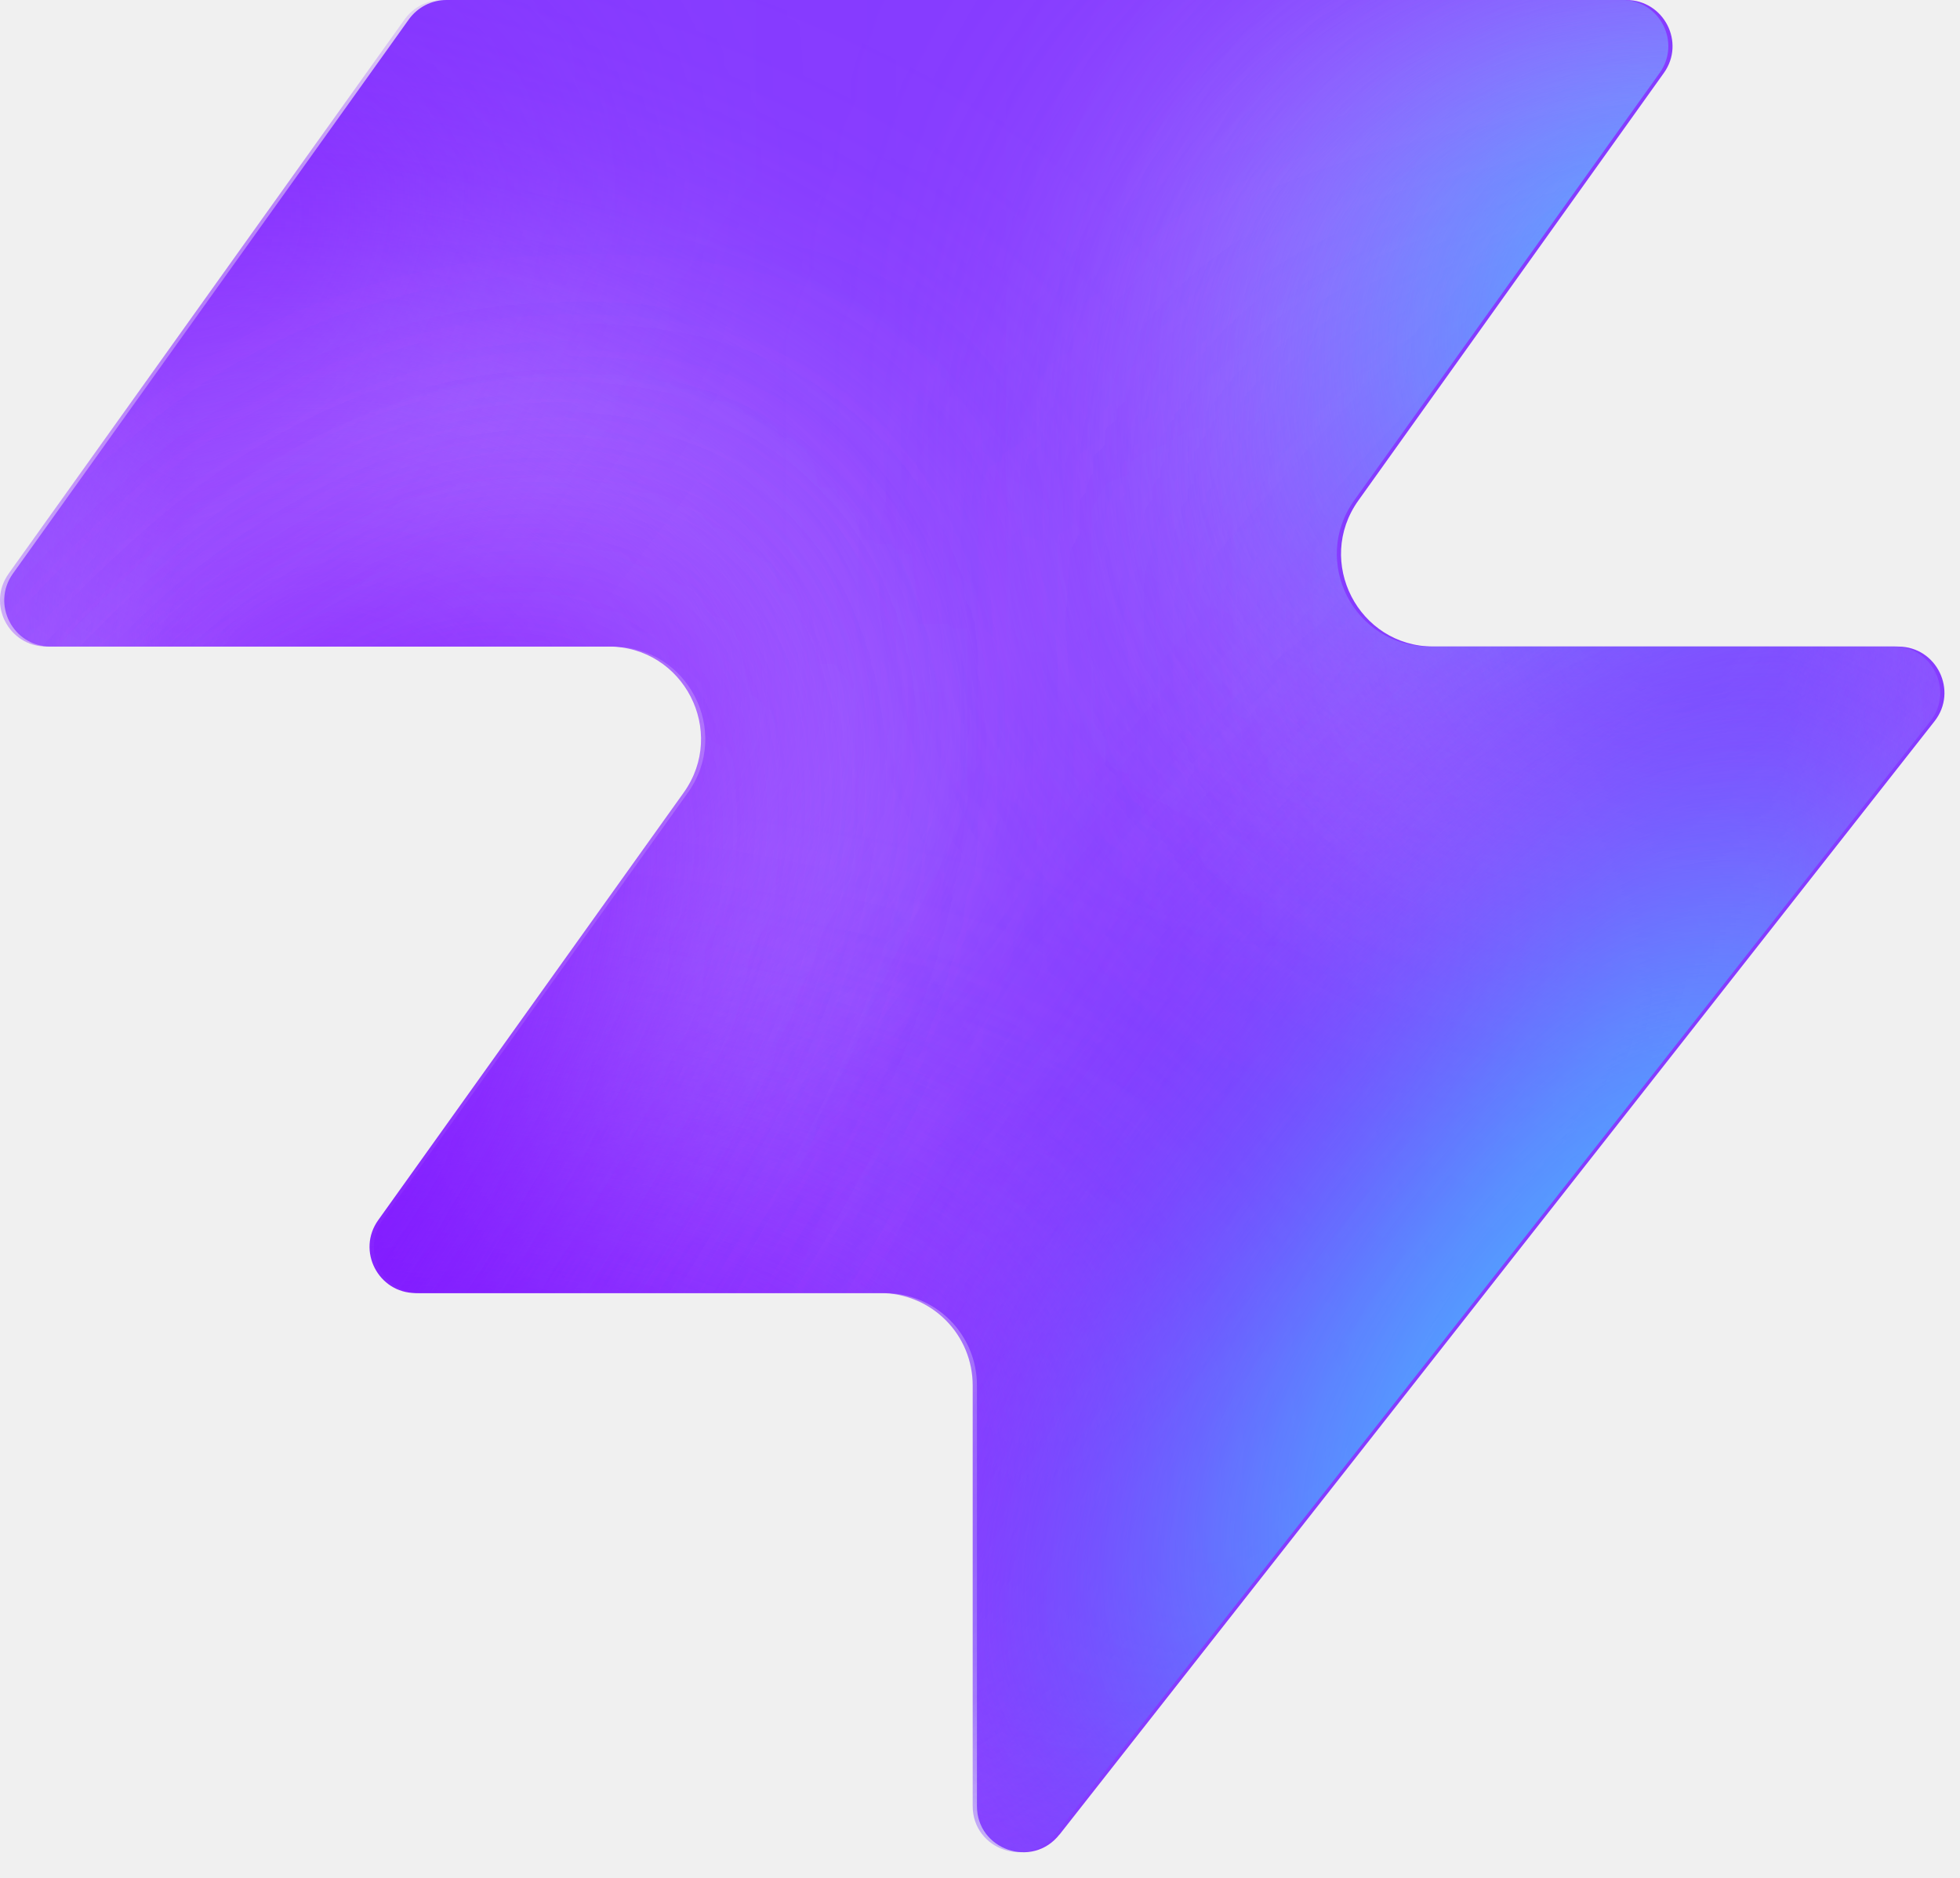
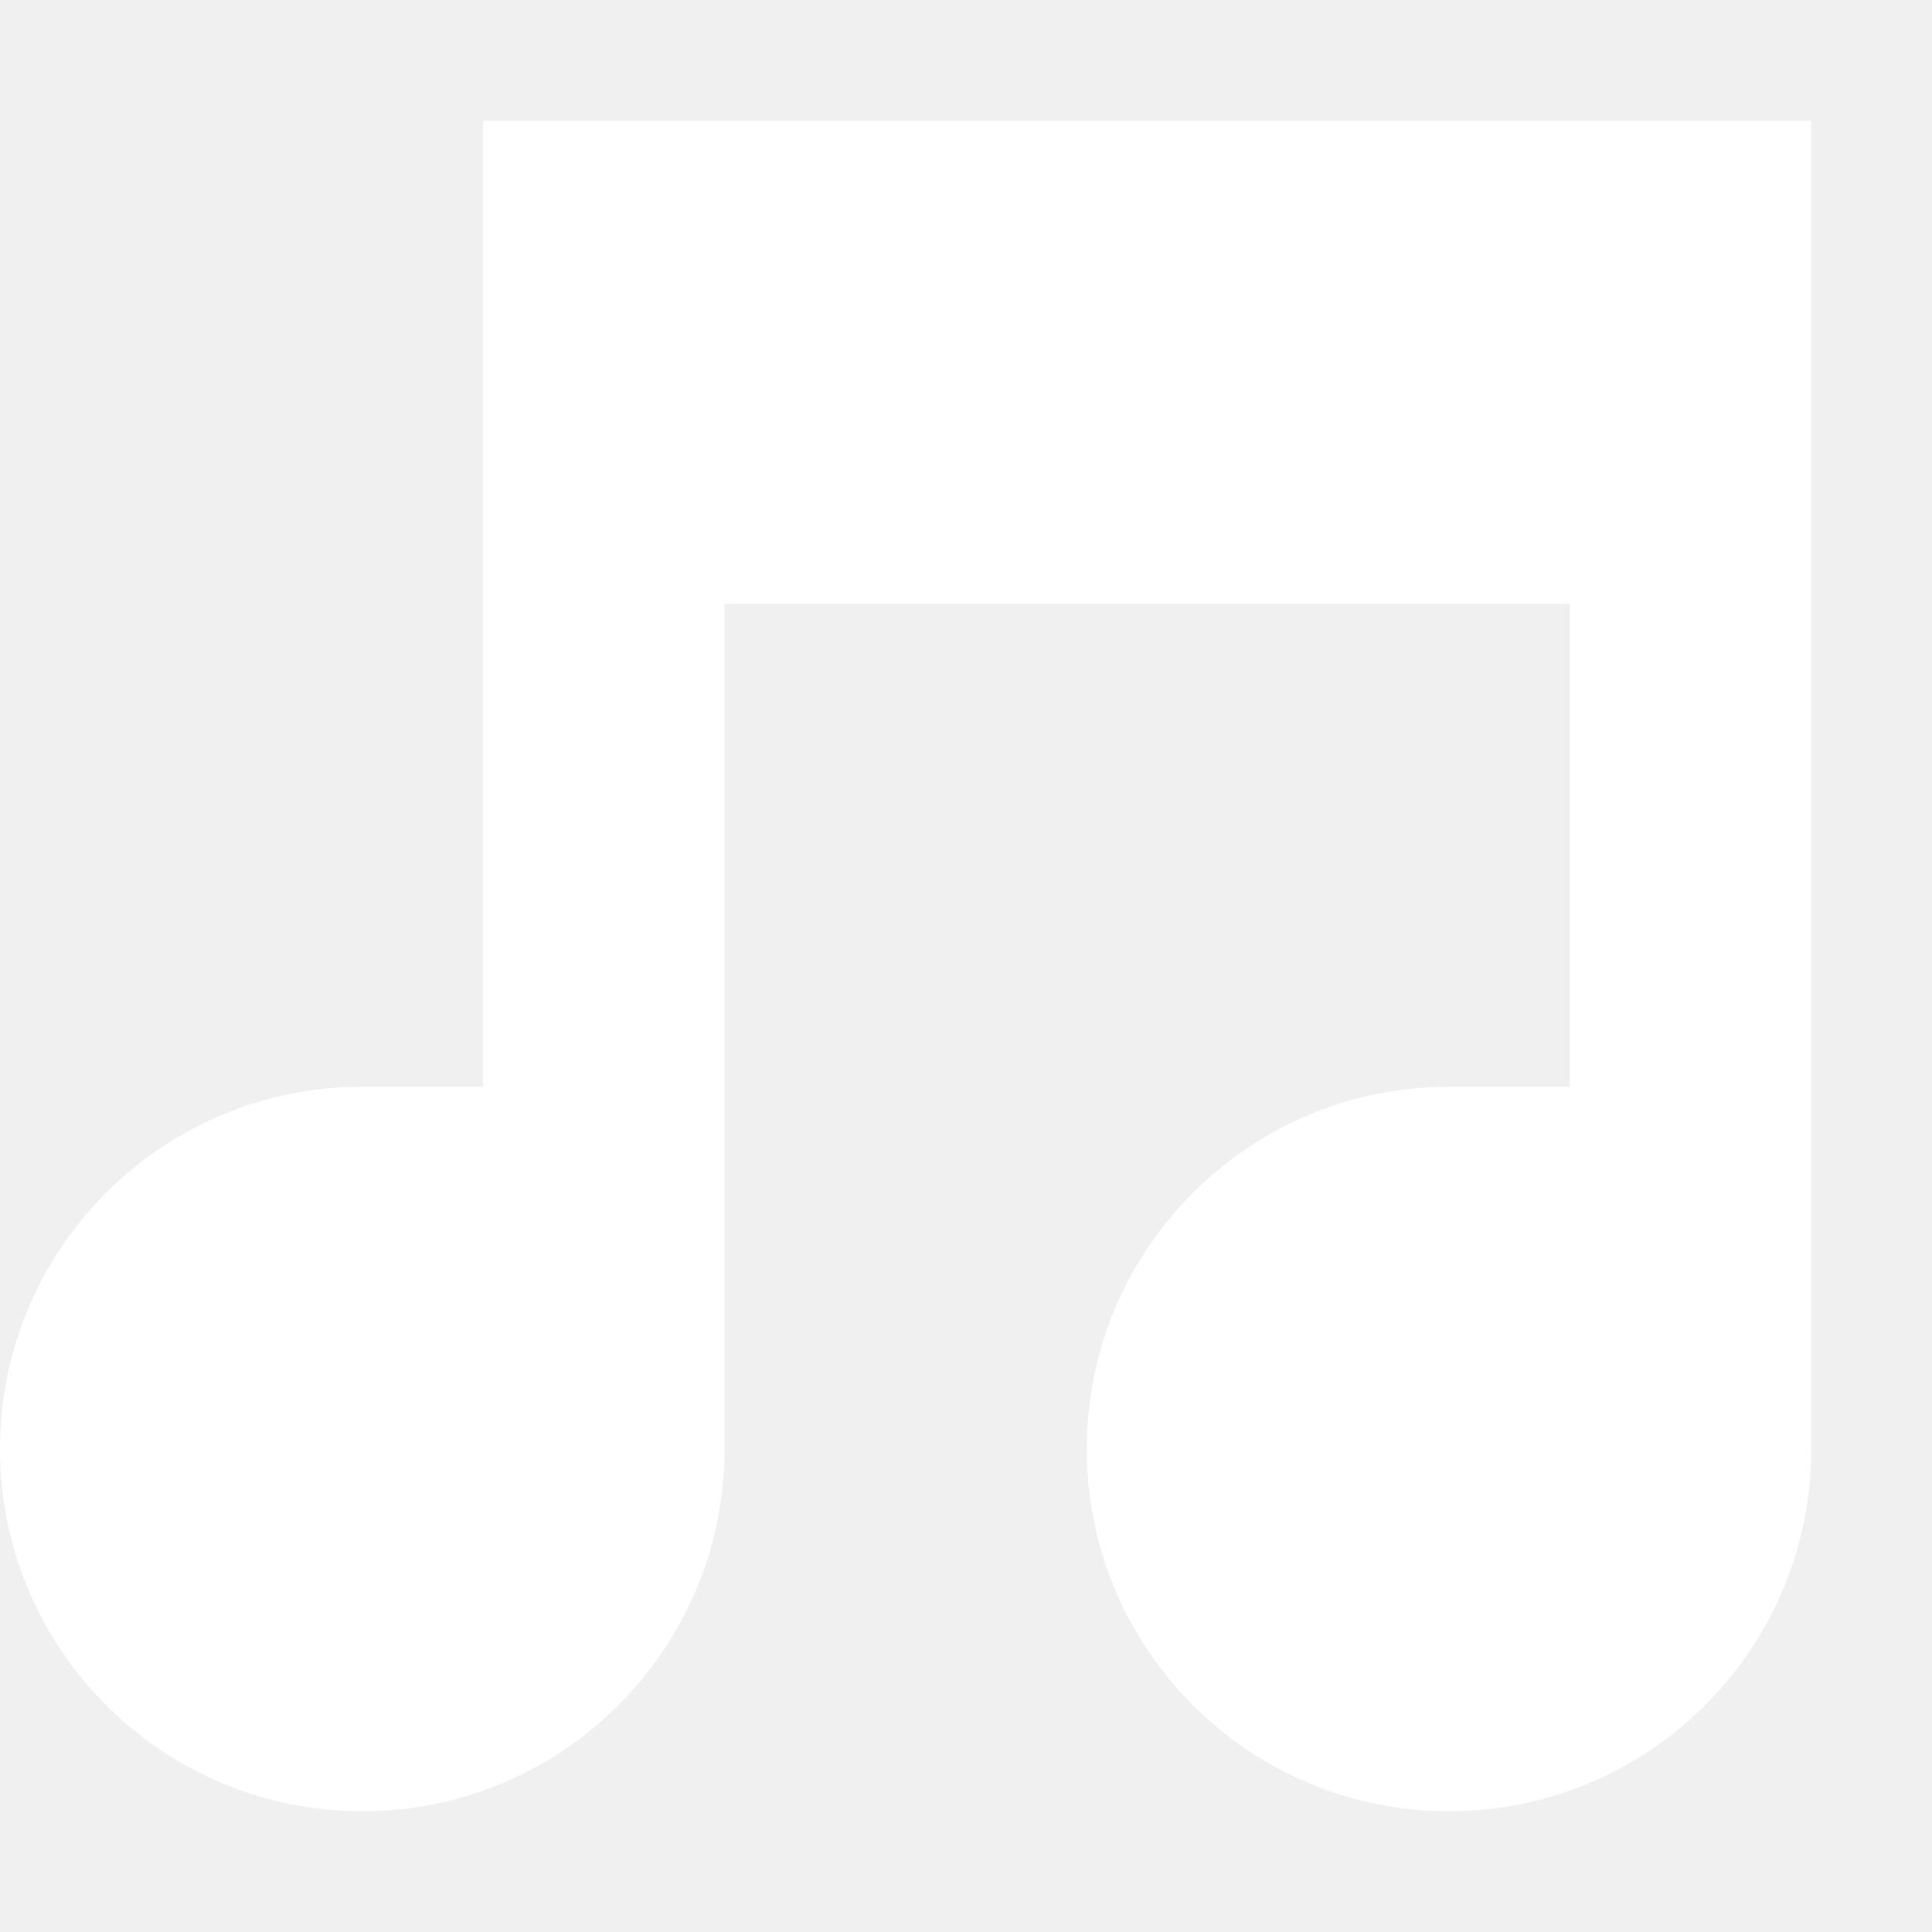
- <svg xmlns="http://www.w3.org/2000/svg" width="48" height="46" fill="none" viewBox="0 0 48 46">
-   <path fill="#863bff" d="M25.946 44.938c-.664.845-2.021.375-2.021-.698V33.937a2.26 2.26 0 0 0-2.262-2.262H10.287c-.92 0-1.456-1.04-.92-1.788l7.48-10.471c1.07-1.497 0-3.578-1.842-3.578H1.237c-.92 0-1.456-1.04-.92-1.788L10.013.474c.214-.297.556-.474.92-.474h28.894c.92 0 1.456 1.04.92 1.788l-7.48 10.471c-1.07 1.498 0 3.579 1.842 3.579h11.377c.943 0 1.473 1.088.89 1.83L25.947 44.94z" style="fill:#863bff;fill:color(display-p3 .525 .23 1);fill-opacity:1" />
-   <mask id="a" width="48" height="46" x="0" y="0" maskUnits="userSpaceOnUse" style="mask-type:alpha">
-     <path fill="#000" d="M25.842 44.938c-.664.844-2.021.375-2.021-.698V33.937a2.26 2.26 0 0 0-2.262-2.262H10.183c-.92 0-1.456-1.04-.92-1.788l7.48-10.471c1.07-1.498 0-3.579-1.842-3.579H1.133c-.92 0-1.456-1.04-.92-1.787L9.91.473c.214-.297.556-.474.92-.474h28.894c.92 0 1.456 1.04.92 1.788l-7.48 10.471c-1.07 1.498 0 3.578 1.842 3.578h11.377c.943 0 1.473 1.088.89 1.832L25.843 44.94z" style="fill:#000;fill-opacity:1" />
-   </mask>
-   <g mask="url(#a)">
-     <g filter="url(#b)">
-       <ellipse cx="5.508" cy="14.704" fill="#ede6ff" rx="5.508" ry="14.704" style="fill:#ede6ff;fill:color(display-p3 .927 .903 1);fill-opacity:1" transform="matrix(.00324 1 1 -.00324 -4.47 31.516)" />
-     </g>
-     <g filter="url(#c)">
-       <ellipse cx="10.399" cy="29.851" fill="#ede6ff" rx="10.399" ry="29.851" style="fill:#ede6ff;fill:color(display-p3 .927 .903 1);fill-opacity:1" transform="matrix(.00324 1 1 -.00324 -39.328 7.883)" />
-     </g>
-     <g filter="url(#d)">
-       <ellipse cx="5.508" cy="30.487" fill="#7e14ff" rx="5.508" ry="30.487" style="fill:#7e14ff;fill:color(display-p3 .492 .077 1);fill-opacity:1" transform="rotate(89.814 -25.913 -14.639)scale(1 -1)" />
-     </g>
-     <g filter="url(#e)">
-       <ellipse cx="5.508" cy="30.599" fill="#7e14ff" rx="5.508" ry="30.599" style="fill:#7e14ff;fill:color(display-p3 .492 .077 1);fill-opacity:1" transform="rotate(89.814 -32.644 -3.334)scale(1 -1)" />
-     </g>
-     <g filter="url(#f)">
-       <ellipse cx="5.508" cy="30.599" fill="#7e14ff" rx="5.508" ry="30.599" style="fill:#7e14ff;fill:color(display-p3 .492 .077 1);fill-opacity:1" transform="matrix(.00324 1 1 -.00324 -34.34 30.47)" />
-     </g>
-     <g filter="url(#g)">
-       <ellipse cx="14.072" cy="22.078" fill="#ede6ff" rx="14.072" ry="22.078" style="fill:#ede6ff;fill:color(display-p3 .927 .903 1);fill-opacity:1" transform="rotate(93.35 24.506 48.493)scale(-1 1)" />
-     </g>
-     <g filter="url(#h)">
-       <ellipse cx="3.47" cy="21.501" fill="#7e14ff" rx="3.47" ry="21.501" style="fill:#7e14ff;fill:color(display-p3 .492 .077 1);fill-opacity:1" transform="rotate(89.009 28.708 47.59)scale(-1 1)" />
-     </g>
-     <g filter="url(#i)">
-       <ellipse cx="3.47" cy="21.501" fill="#7e14ff" rx="3.47" ry="21.501" style="fill:#7e14ff;fill:color(display-p3 .492 .077 1);fill-opacity:1" transform="rotate(89.009 28.708 47.59)scale(-1 1)" />
-     </g>
-     <g filter="url(#j)">
-       <ellipse cx=".387" cy="8.972" fill="#7e14ff" rx="4.407" ry="29.108" style="fill:#7e14ff;fill:color(display-p3 .492 .077 1);fill-opacity:1" transform="rotate(39.51 .387 8.972)" />
-     </g>
-     <g filter="url(#k)">
-       <ellipse cx="47.523" cy="-6.092" fill="#7e14ff" rx="4.407" ry="29.108" style="fill:#7e14ff;fill:color(display-p3 .492 .077 1);fill-opacity:1" transform="rotate(37.892 47.523 -6.092)" />
-     </g>
-     <g filter="url(#l)">
-       <ellipse cx="41.412" cy="6.333" fill="#47bfff" rx="5.971" ry="9.665" style="fill:#47bfff;fill:color(display-p3 .28 .748 1);fill-opacity:1" transform="rotate(37.892 41.412 6.333)" />
-     </g>
-     <g filter="url(#m)">
-       <ellipse cx="-1.879" cy="38.332" fill="#7e14ff" rx="4.407" ry="29.108" style="fill:#7e14ff;fill:color(display-p3 .492 .077 1);fill-opacity:1" transform="rotate(37.892 -1.88 38.332)" />
-     </g>
-     <g filter="url(#n)">
-       <ellipse cx="-1.879" cy="38.332" fill="#7e14ff" rx="4.407" ry="29.108" style="fill:#7e14ff;fill:color(display-p3 .492 .077 1);fill-opacity:1" transform="rotate(37.892 -1.88 38.332)" />
-     </g>
-     <g filter="url(#o)">
-       <ellipse cx="35.651" cy="29.907" fill="#7e14ff" rx="4.407" ry="29.108" style="fill:#7e14ff;fill:color(display-p3 .492 .077 1);fill-opacity:1" transform="rotate(37.892 35.651 29.907)" />
-     </g>
-     <g filter="url(#p)">
-       <ellipse cx="38.418" cy="32.4" fill="#47bfff" rx="5.971" ry="15.297" style="fill:#47bfff;fill:color(display-p3 .28 .748 1);fill-opacity:1" transform="rotate(37.892 38.418 32.4)" />
-     </g>
-   </g>
-   <defs>
-     <filter id="b" width="60.045" height="41.654" x="-19.77" y="16.149" color-interpolation-filters="sRGB" filterUnits="userSpaceOnUse">
-       <feFlood flood-opacity="0" result="BackgroundImageFix" />
-       <feBlend in="SourceGraphic" in2="BackgroundImageFix" result="shape" />
-       <feGaussianBlur result="effect1_foregroundBlur_2002_17158" stdDeviation="7.659" />
-     </filter>
-     <filter id="c" width="90.34" height="51.437" x="-54.613" y="-7.533" color-interpolation-filters="sRGB" filterUnits="userSpaceOnUse">
-       <feFlood flood-opacity="0" result="BackgroundImageFix" />
-       <feBlend in="SourceGraphic" in2="BackgroundImageFix" result="shape" />
-       <feGaussianBlur result="effect1_foregroundBlur_2002_17158" stdDeviation="7.659" />
-     </filter>
-     <filter id="d" width="79.355" height="29.4" x="-49.64" y="2.03" color-interpolation-filters="sRGB" filterUnits="userSpaceOnUse">
-       <feFlood flood-opacity="0" result="BackgroundImageFix" />
-       <feBlend in="SourceGraphic" in2="BackgroundImageFix" result="shape" />
-       <feGaussianBlur result="effect1_foregroundBlur_2002_17158" stdDeviation="4.596" />
-     </filter>
-     <filter id="e" width="79.579" height="29.4" x="-45.045" y="20.029" color-interpolation-filters="sRGB" filterUnits="userSpaceOnUse">
-       <feFlood flood-opacity="0" result="BackgroundImageFix" />
-       <feBlend in="SourceGraphic" in2="BackgroundImageFix" result="shape" />
-       <feGaussianBlur result="effect1_foregroundBlur_2002_17158" stdDeviation="4.596" />
-     </filter>
-     <filter id="f" width="79.579" height="29.4" x="-43.513" y="21.178" color-interpolation-filters="sRGB" filterUnits="userSpaceOnUse">
-       <feFlood flood-opacity="0" result="BackgroundImageFix" />
-       <feBlend in="SourceGraphic" in2="BackgroundImageFix" result="shape" />
-       <feGaussianBlur result="effect1_foregroundBlur_2002_17158" stdDeviation="4.596" />
-     </filter>
-     <filter id="g" width="74.749" height="58.852" x="15.756" y="-17.901" color-interpolation-filters="sRGB" filterUnits="userSpaceOnUse">
-       <feFlood flood-opacity="0" result="BackgroundImageFix" />
-       <feBlend in="SourceGraphic" in2="BackgroundImageFix" result="shape" />
-       <feGaussianBlur result="effect1_foregroundBlur_2002_17158" stdDeviation="7.659" />
-     </filter>
-     <filter id="h" width="61.377" height="25.362" x="23.548" y="2.284" color-interpolation-filters="sRGB" filterUnits="userSpaceOnUse">
-       <feFlood flood-opacity="0" result="BackgroundImageFix" />
-       <feBlend in="SourceGraphic" in2="BackgroundImageFix" result="shape" />
-       <feGaussianBlur result="effect1_foregroundBlur_2002_17158" stdDeviation="4.596" />
-     </filter>
-     <filter id="i" width="61.377" height="25.362" x="23.548" y="2.284" color-interpolation-filters="sRGB" filterUnits="userSpaceOnUse">
-       <feFlood flood-opacity="0" result="BackgroundImageFix" />
-       <feBlend in="SourceGraphic" in2="BackgroundImageFix" result="shape" />
-       <feGaussianBlur result="effect1_foregroundBlur_2002_17158" stdDeviation="4.596" />
-     </filter>
-     <filter id="j" width="56.045" height="63.649" x="-27.636" y="-22.853" color-interpolation-filters="sRGB" filterUnits="userSpaceOnUse">
-       <feFlood flood-opacity="0" result="BackgroundImageFix" />
-       <feBlend in="SourceGraphic" in2="BackgroundImageFix" result="shape" />
-       <feGaussianBlur result="effect1_foregroundBlur_2002_17158" stdDeviation="4.596" />
-     </filter>
-     <filter id="k" width="54.814" height="64.646" x="20.116" y="-38.415" color-interpolation-filters="sRGB" filterUnits="userSpaceOnUse">
-       <feFlood flood-opacity="0" result="BackgroundImageFix" />
-       <feBlend in="SourceGraphic" in2="BackgroundImageFix" result="shape" />
-       <feGaussianBlur result="effect1_foregroundBlur_2002_17158" stdDeviation="4.596" />
-     </filter>
-     <filter id="l" width="33.541" height="35.313" x="24.641" y="-11.323" color-interpolation-filters="sRGB" filterUnits="userSpaceOnUse">
-       <feFlood flood-opacity="0" result="BackgroundImageFix" />
-       <feBlend in="SourceGraphic" in2="BackgroundImageFix" result="shape" />
-       <feGaussianBlur result="effect1_foregroundBlur_2002_17158" stdDeviation="4.596" />
-     </filter>
-     <filter id="m" width="54.814" height="64.646" x="-29.286" y="6.009" color-interpolation-filters="sRGB" filterUnits="userSpaceOnUse">
-       <feFlood flood-opacity="0" result="BackgroundImageFix" />
-       <feBlend in="SourceGraphic" in2="BackgroundImageFix" result="shape" />
-       <feGaussianBlur result="effect1_foregroundBlur_2002_17158" stdDeviation="4.596" />
-     </filter>
-     <filter id="n" width="54.814" height="64.646" x="-29.286" y="6.009" color-interpolation-filters="sRGB" filterUnits="userSpaceOnUse">
-       <feFlood flood-opacity="0" result="BackgroundImageFix" />
-       <feBlend in="SourceGraphic" in2="BackgroundImageFix" result="shape" />
-       <feGaussianBlur result="effect1_foregroundBlur_2002_17158" stdDeviation="4.596" />
-     </filter>
-     <filter id="o" width="54.814" height="64.646" x="8.244" y="-2.416" color-interpolation-filters="sRGB" filterUnits="userSpaceOnUse">
-       <feFlood flood-opacity="0" result="BackgroundImageFix" />
-       <feBlend in="SourceGraphic" in2="BackgroundImageFix" result="shape" />
-       <feGaussianBlur result="effect1_foregroundBlur_2002_17158" stdDeviation="4.596" />
-     </filter>
-     <filter id="p" width="39.409" height="43.623" x="18.713" y="10.588" color-interpolation-filters="sRGB" filterUnits="userSpaceOnUse">
-       <feFlood flood-opacity="0" result="BackgroundImageFix" />
-       <feBlend in="SourceGraphic" in2="BackgroundImageFix" result="shape" />
-       <feGaussianBlur result="effect1_foregroundBlur_2002_17158" stdDeviation="4.596" />
-     </filter>
-   </defs>
+ <svg xmlns="http://www.w3.org/2000/svg" width="800px" height="800px" viewBox="0 0 16 16" fill="none">
+   <path d="M15 1H4V9H3C1.343 9 0 10.343 0 12C0 13.657 1.343 15 3 15C4.657 15 6 13.657 6 12V5H13V9H12C10.343 9 9 10.343 9 12C9 13.657 10.343 15 12 15C13.657 15 15 13.657 15 12V1Z" fill="#ffffff" />
</svg>
